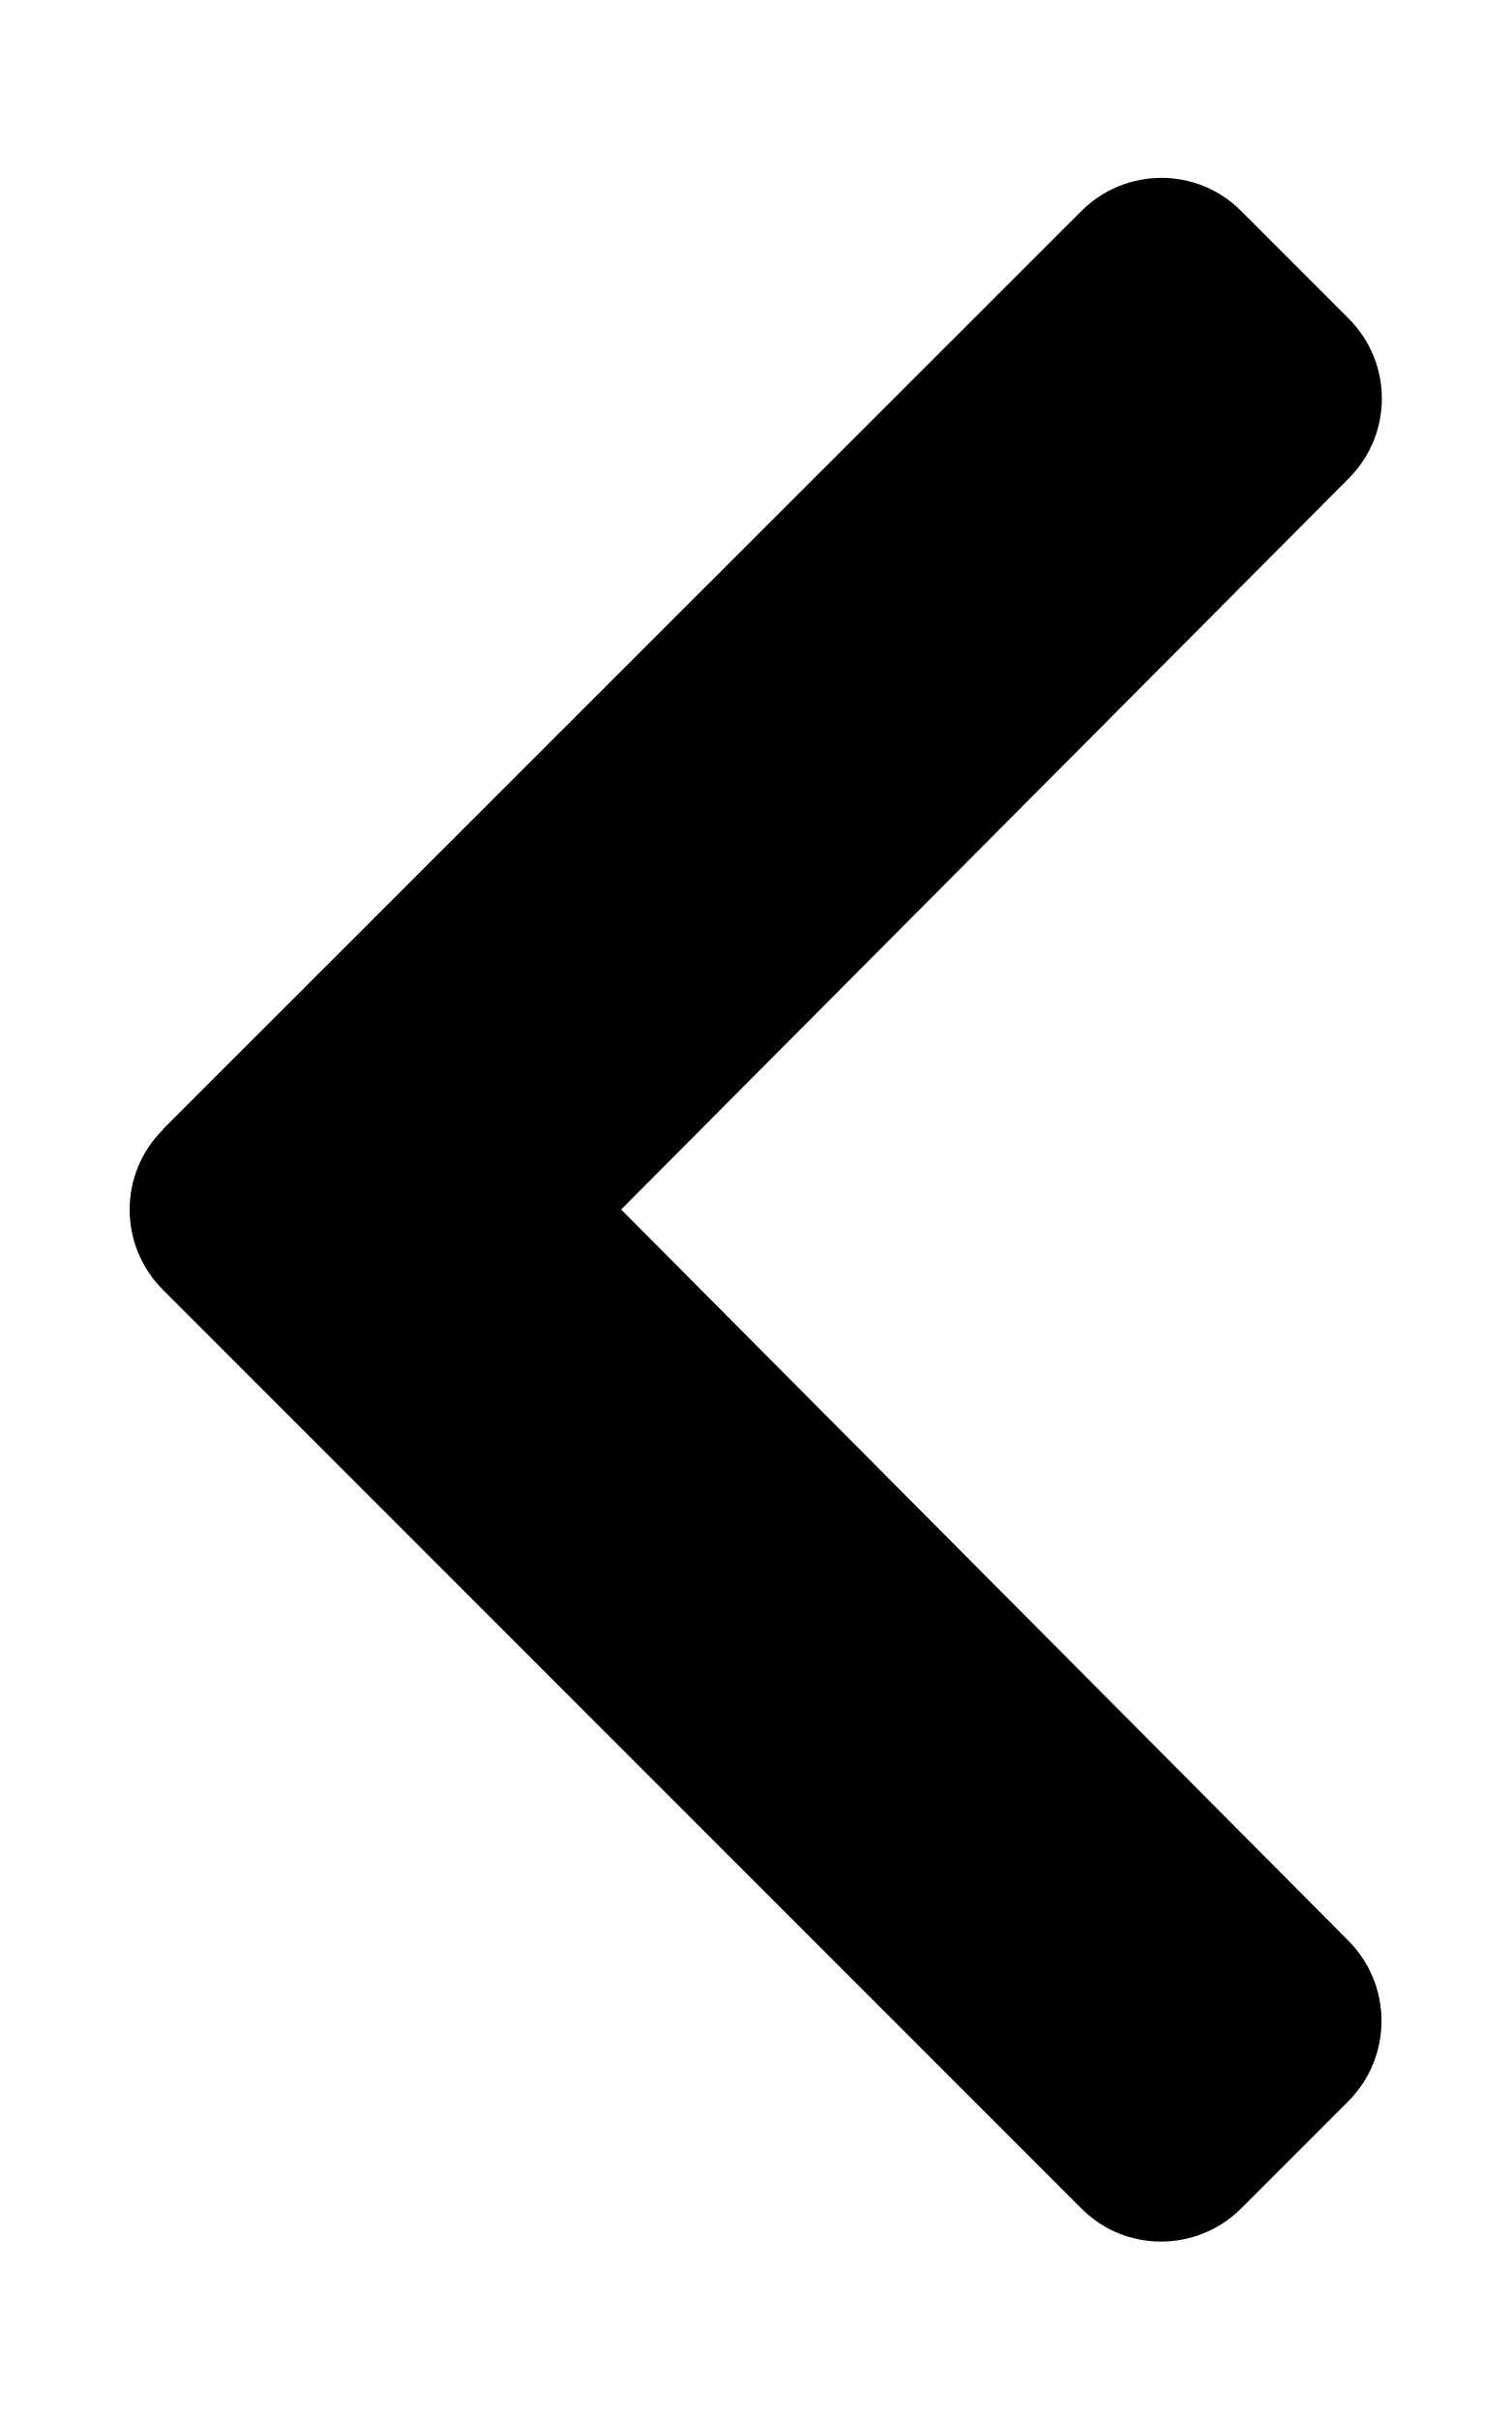
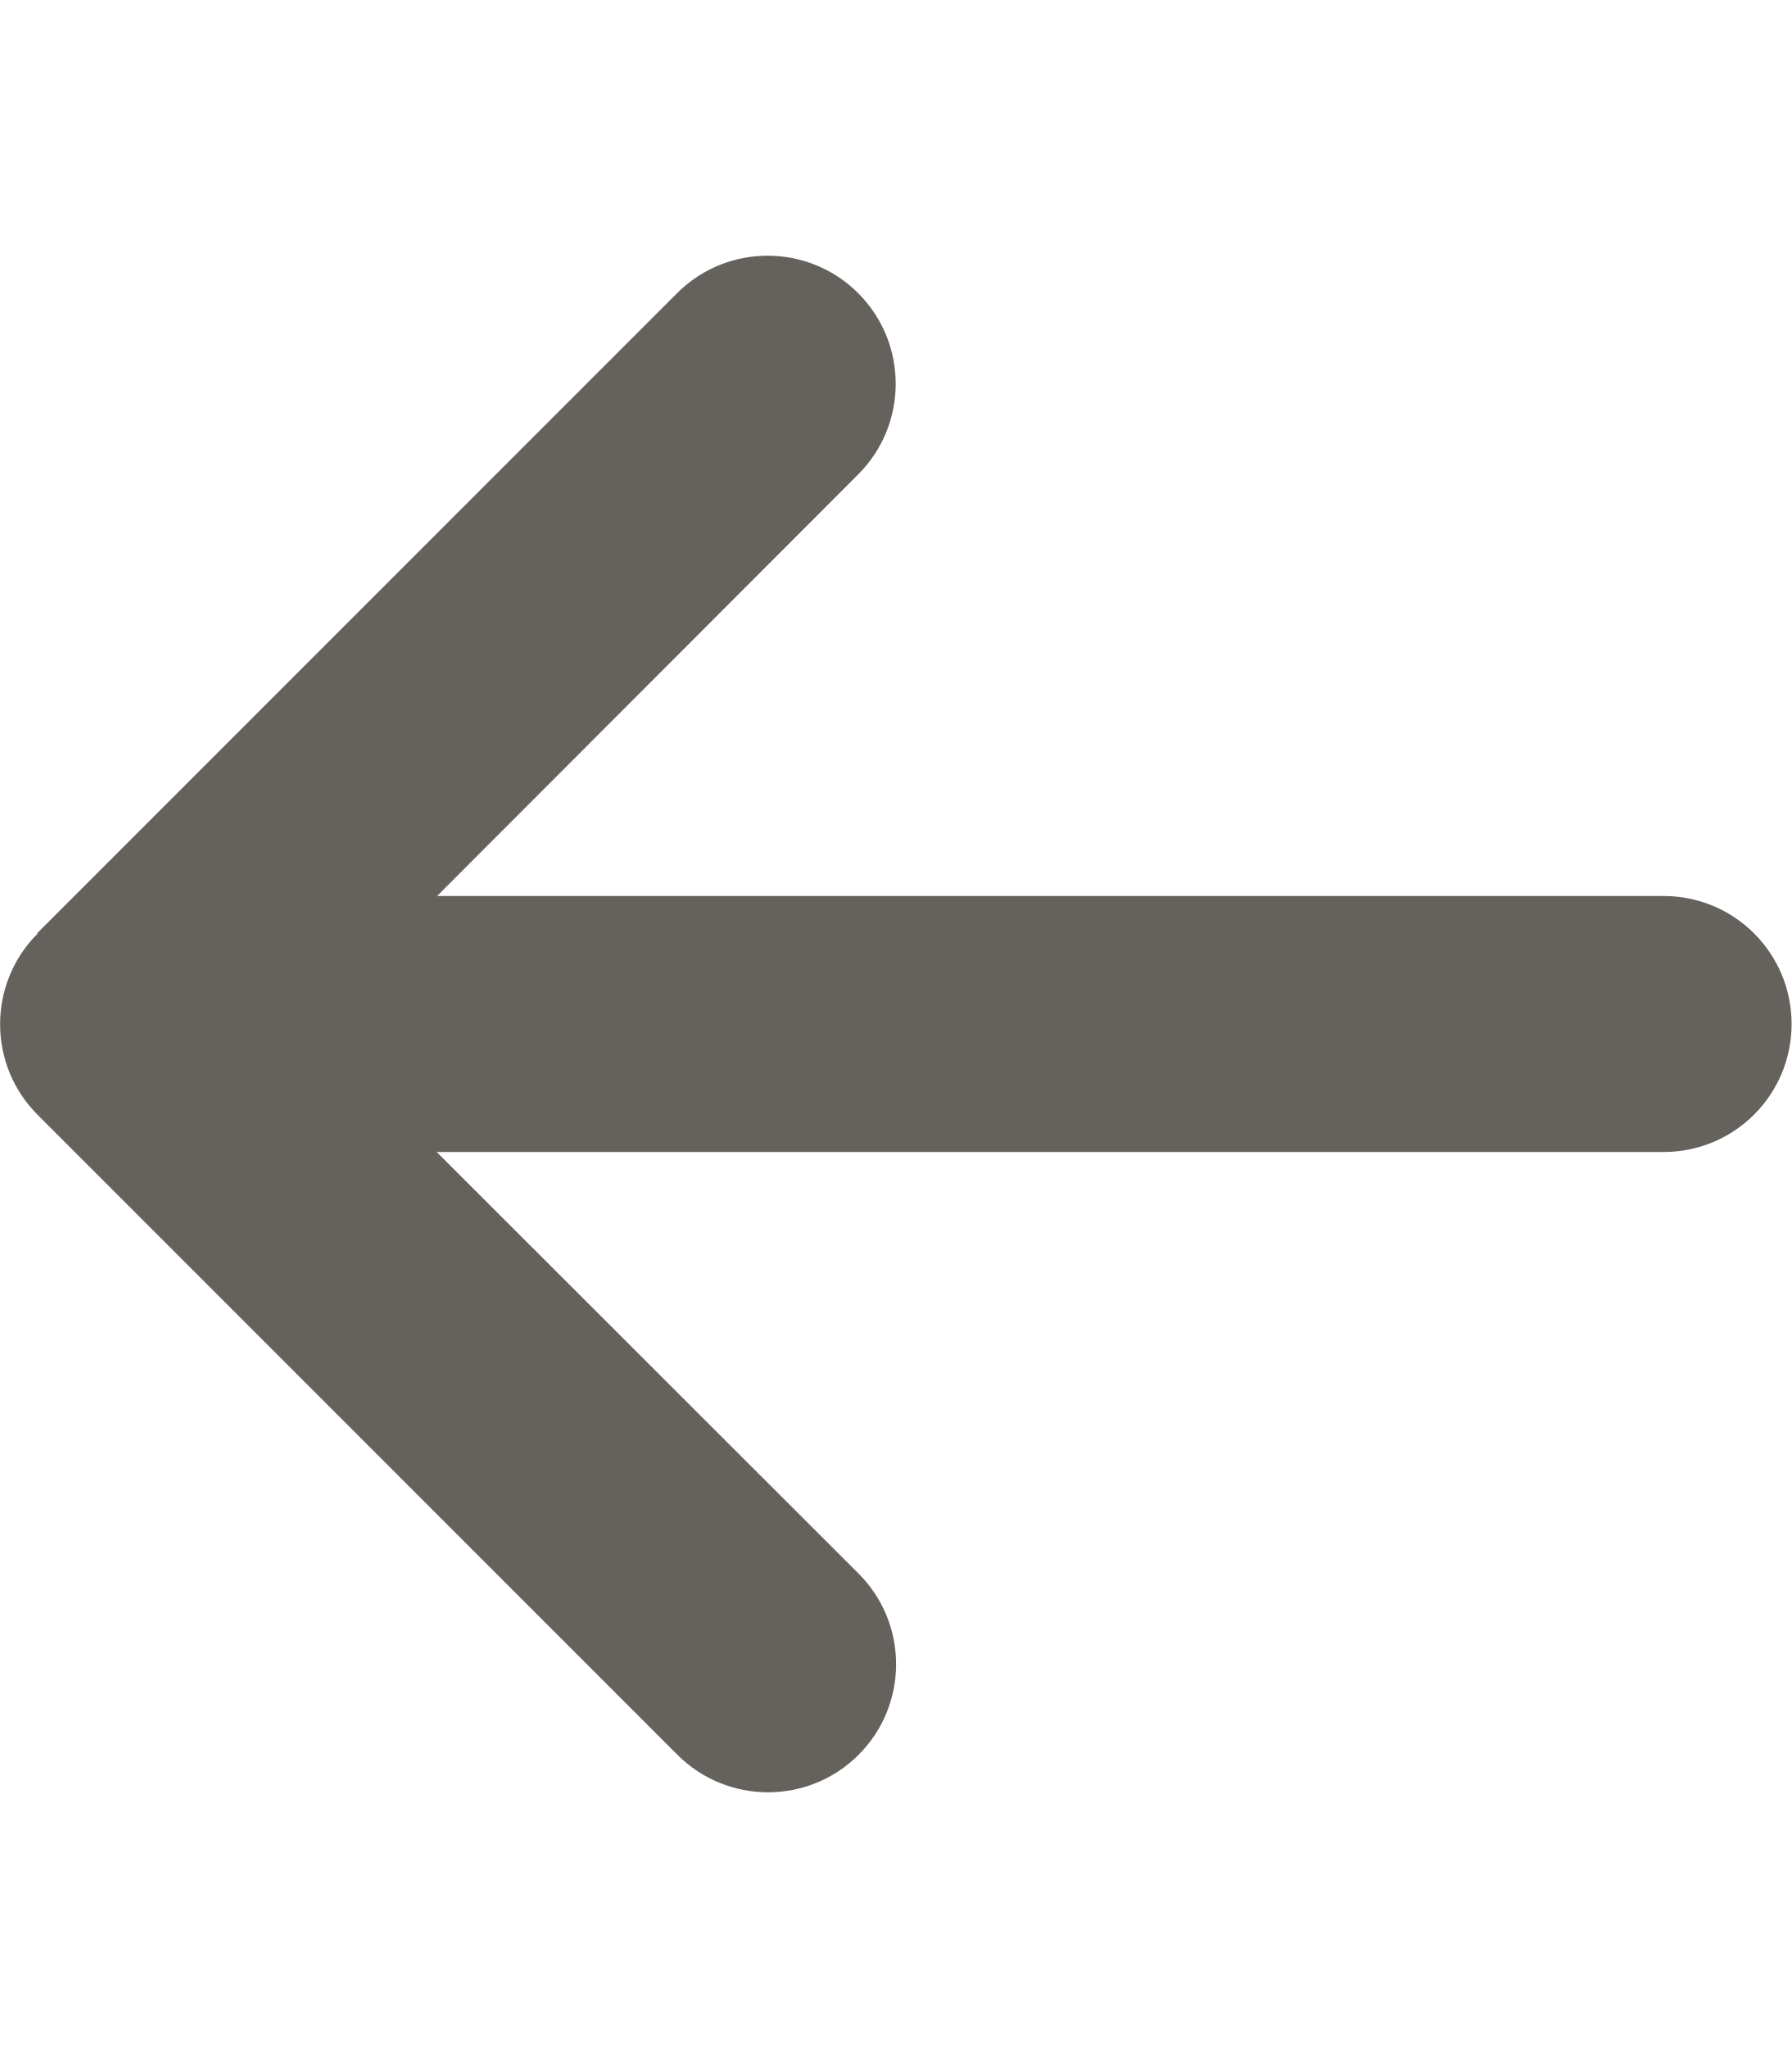
- <svg xmlns="http://www.w3.org/2000/svg" viewBox="0 0 320 512">
-   <path d="M34.5 239L228.9 44.7c9.4-9.4 24.6-9.4 33.9 0l22.7 22.7c9.4 9.4 9.4 24.5 0 33.9L131.5 256l154 154.8c9.3 9.4 9.3 24.5 0 33.9l-22.7 22.7c-9.4 9.4-24.6 9.4-33.9 0L34.5 273c-9.4-9.4-9.4-24.6 0-33.9z" />
+ <svg xmlns="http://www.w3.org/2000/svg" viewBox="0 0 448 512">
+   <path fill="#65625e" d="M9.4 233.4c-12.5 12.5-12.5 32.8 0 45.3l160 160c12.5 12.5 32.8 12.5 45.3 0s12.5-32.8 0-45.3L109.2 288 416 288c17.7 0 32-14.3 32-32s-14.3-32-32-32l-306.7 0L214.6 118.6c12.5-12.5 12.5-32.8 0-45.3s-32.8-12.5-45.3 0l-160 160z" />
</svg>
